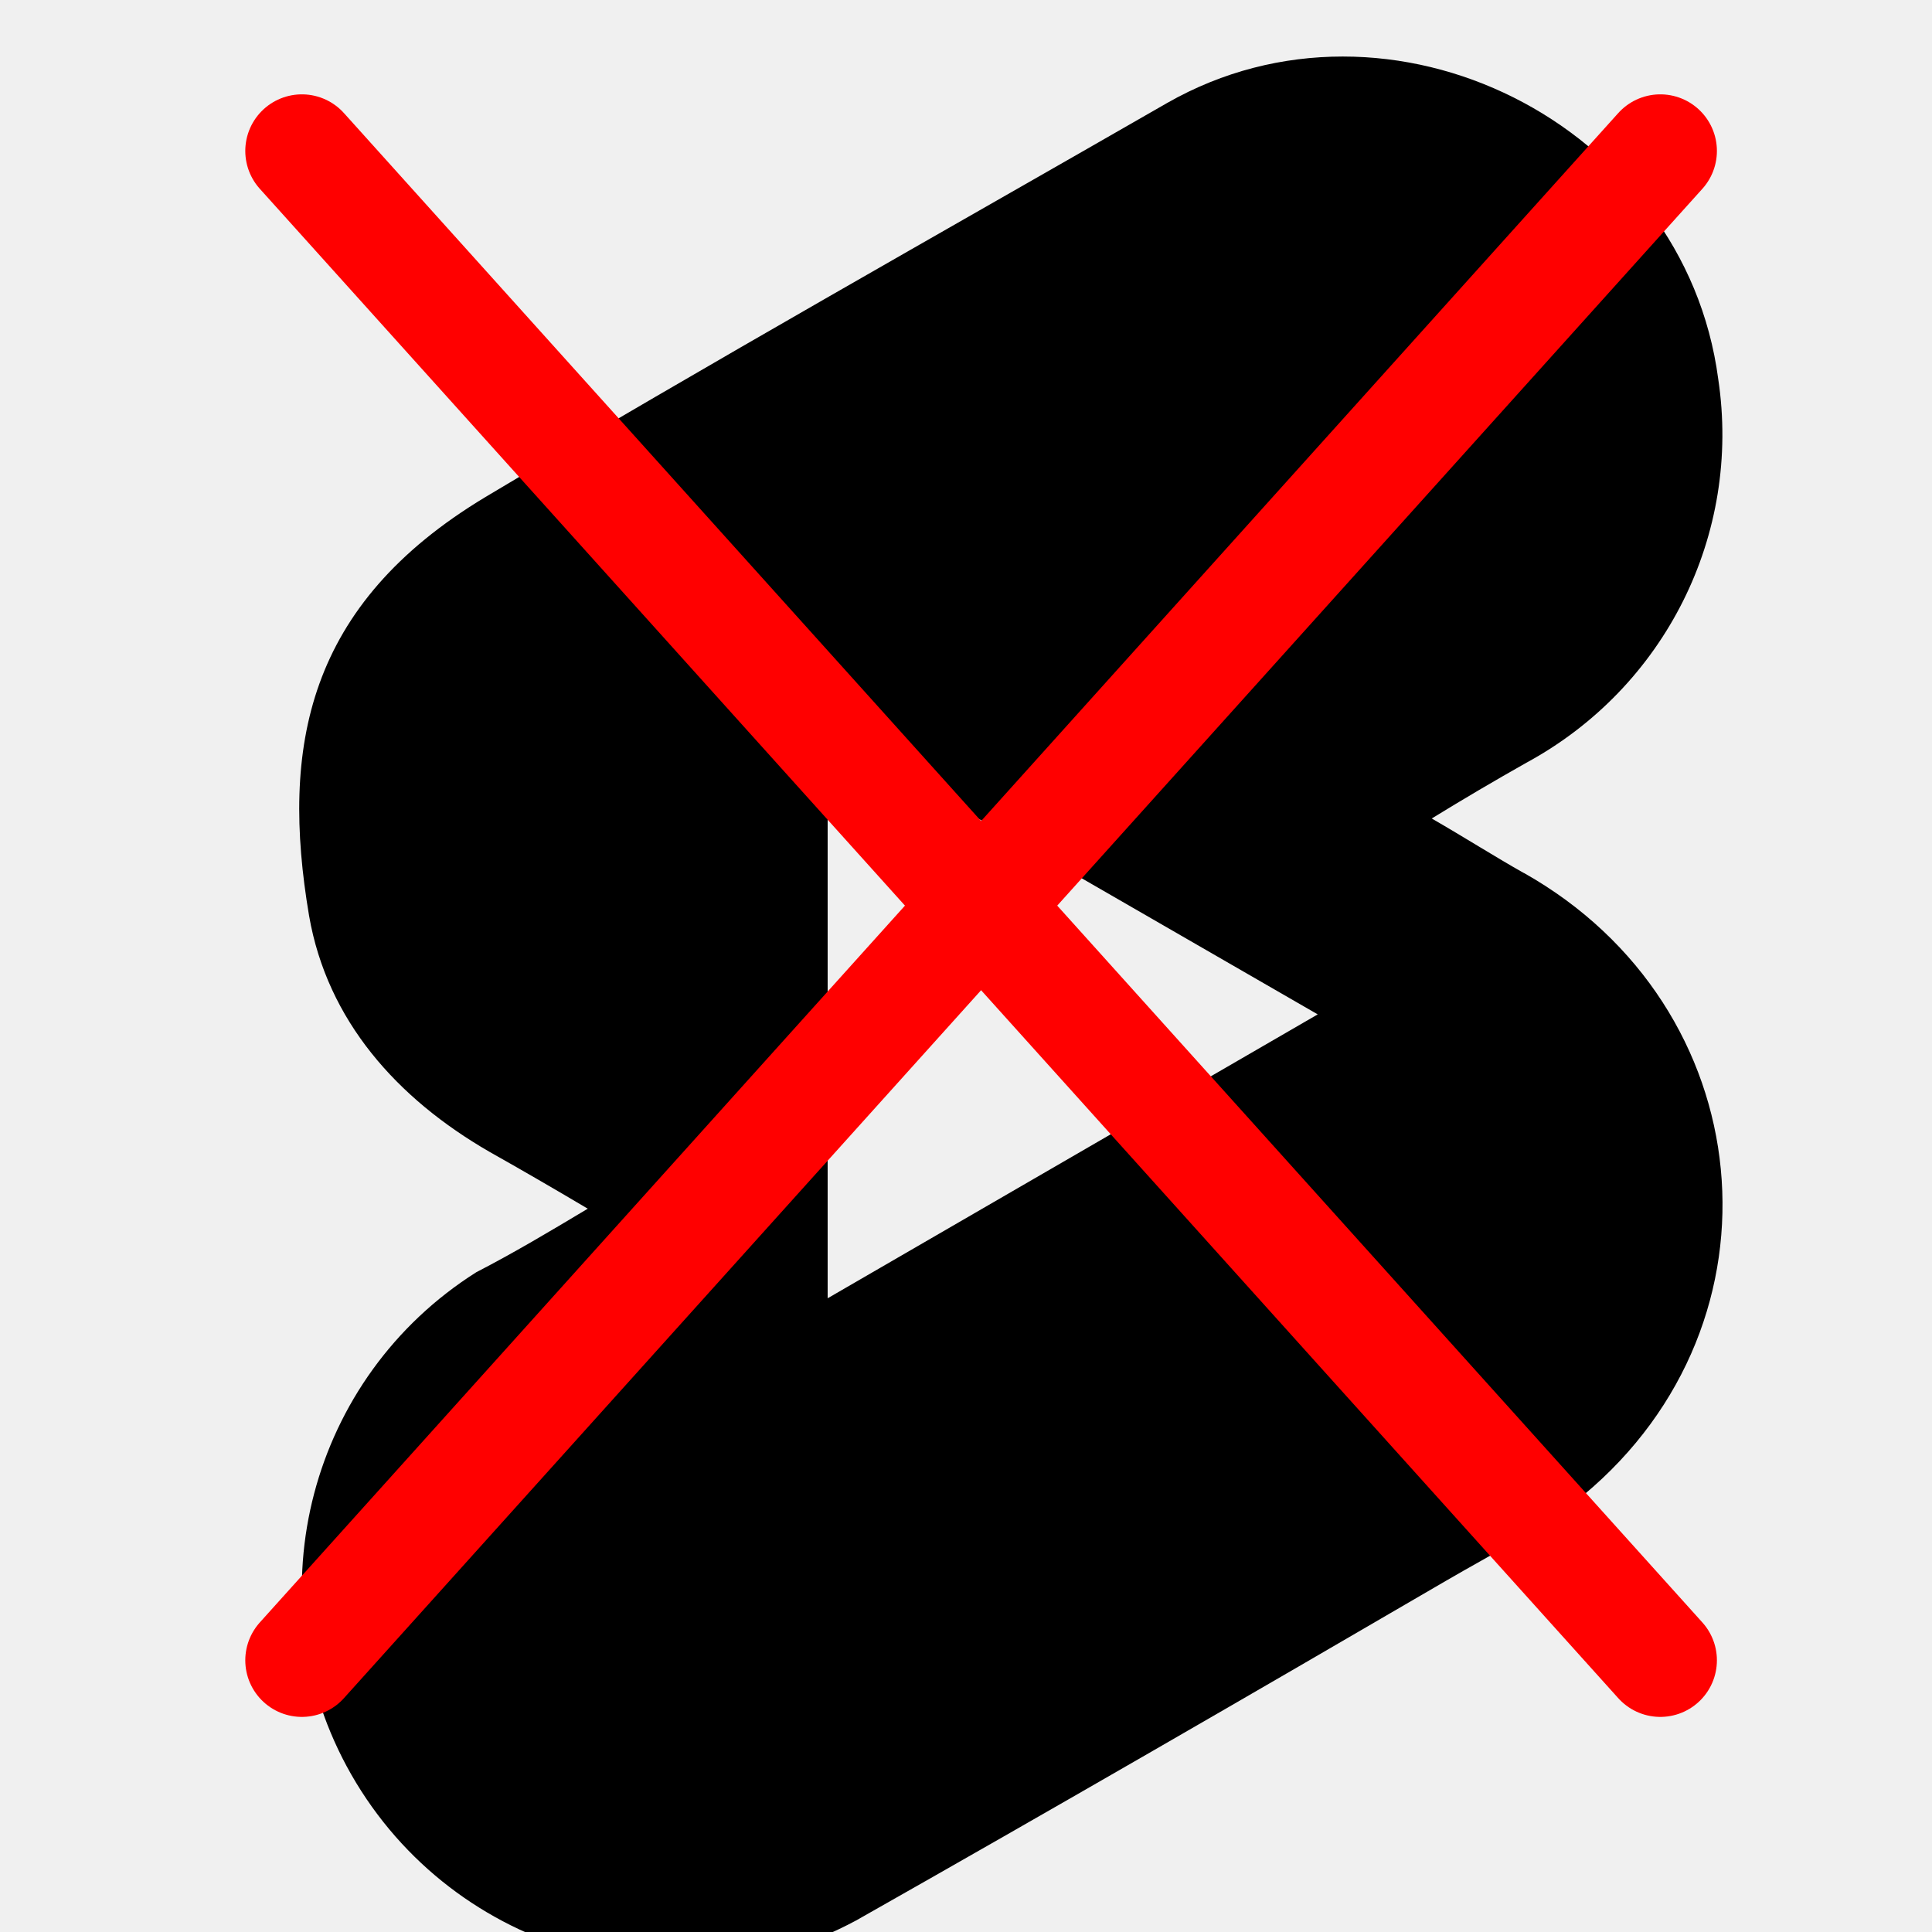
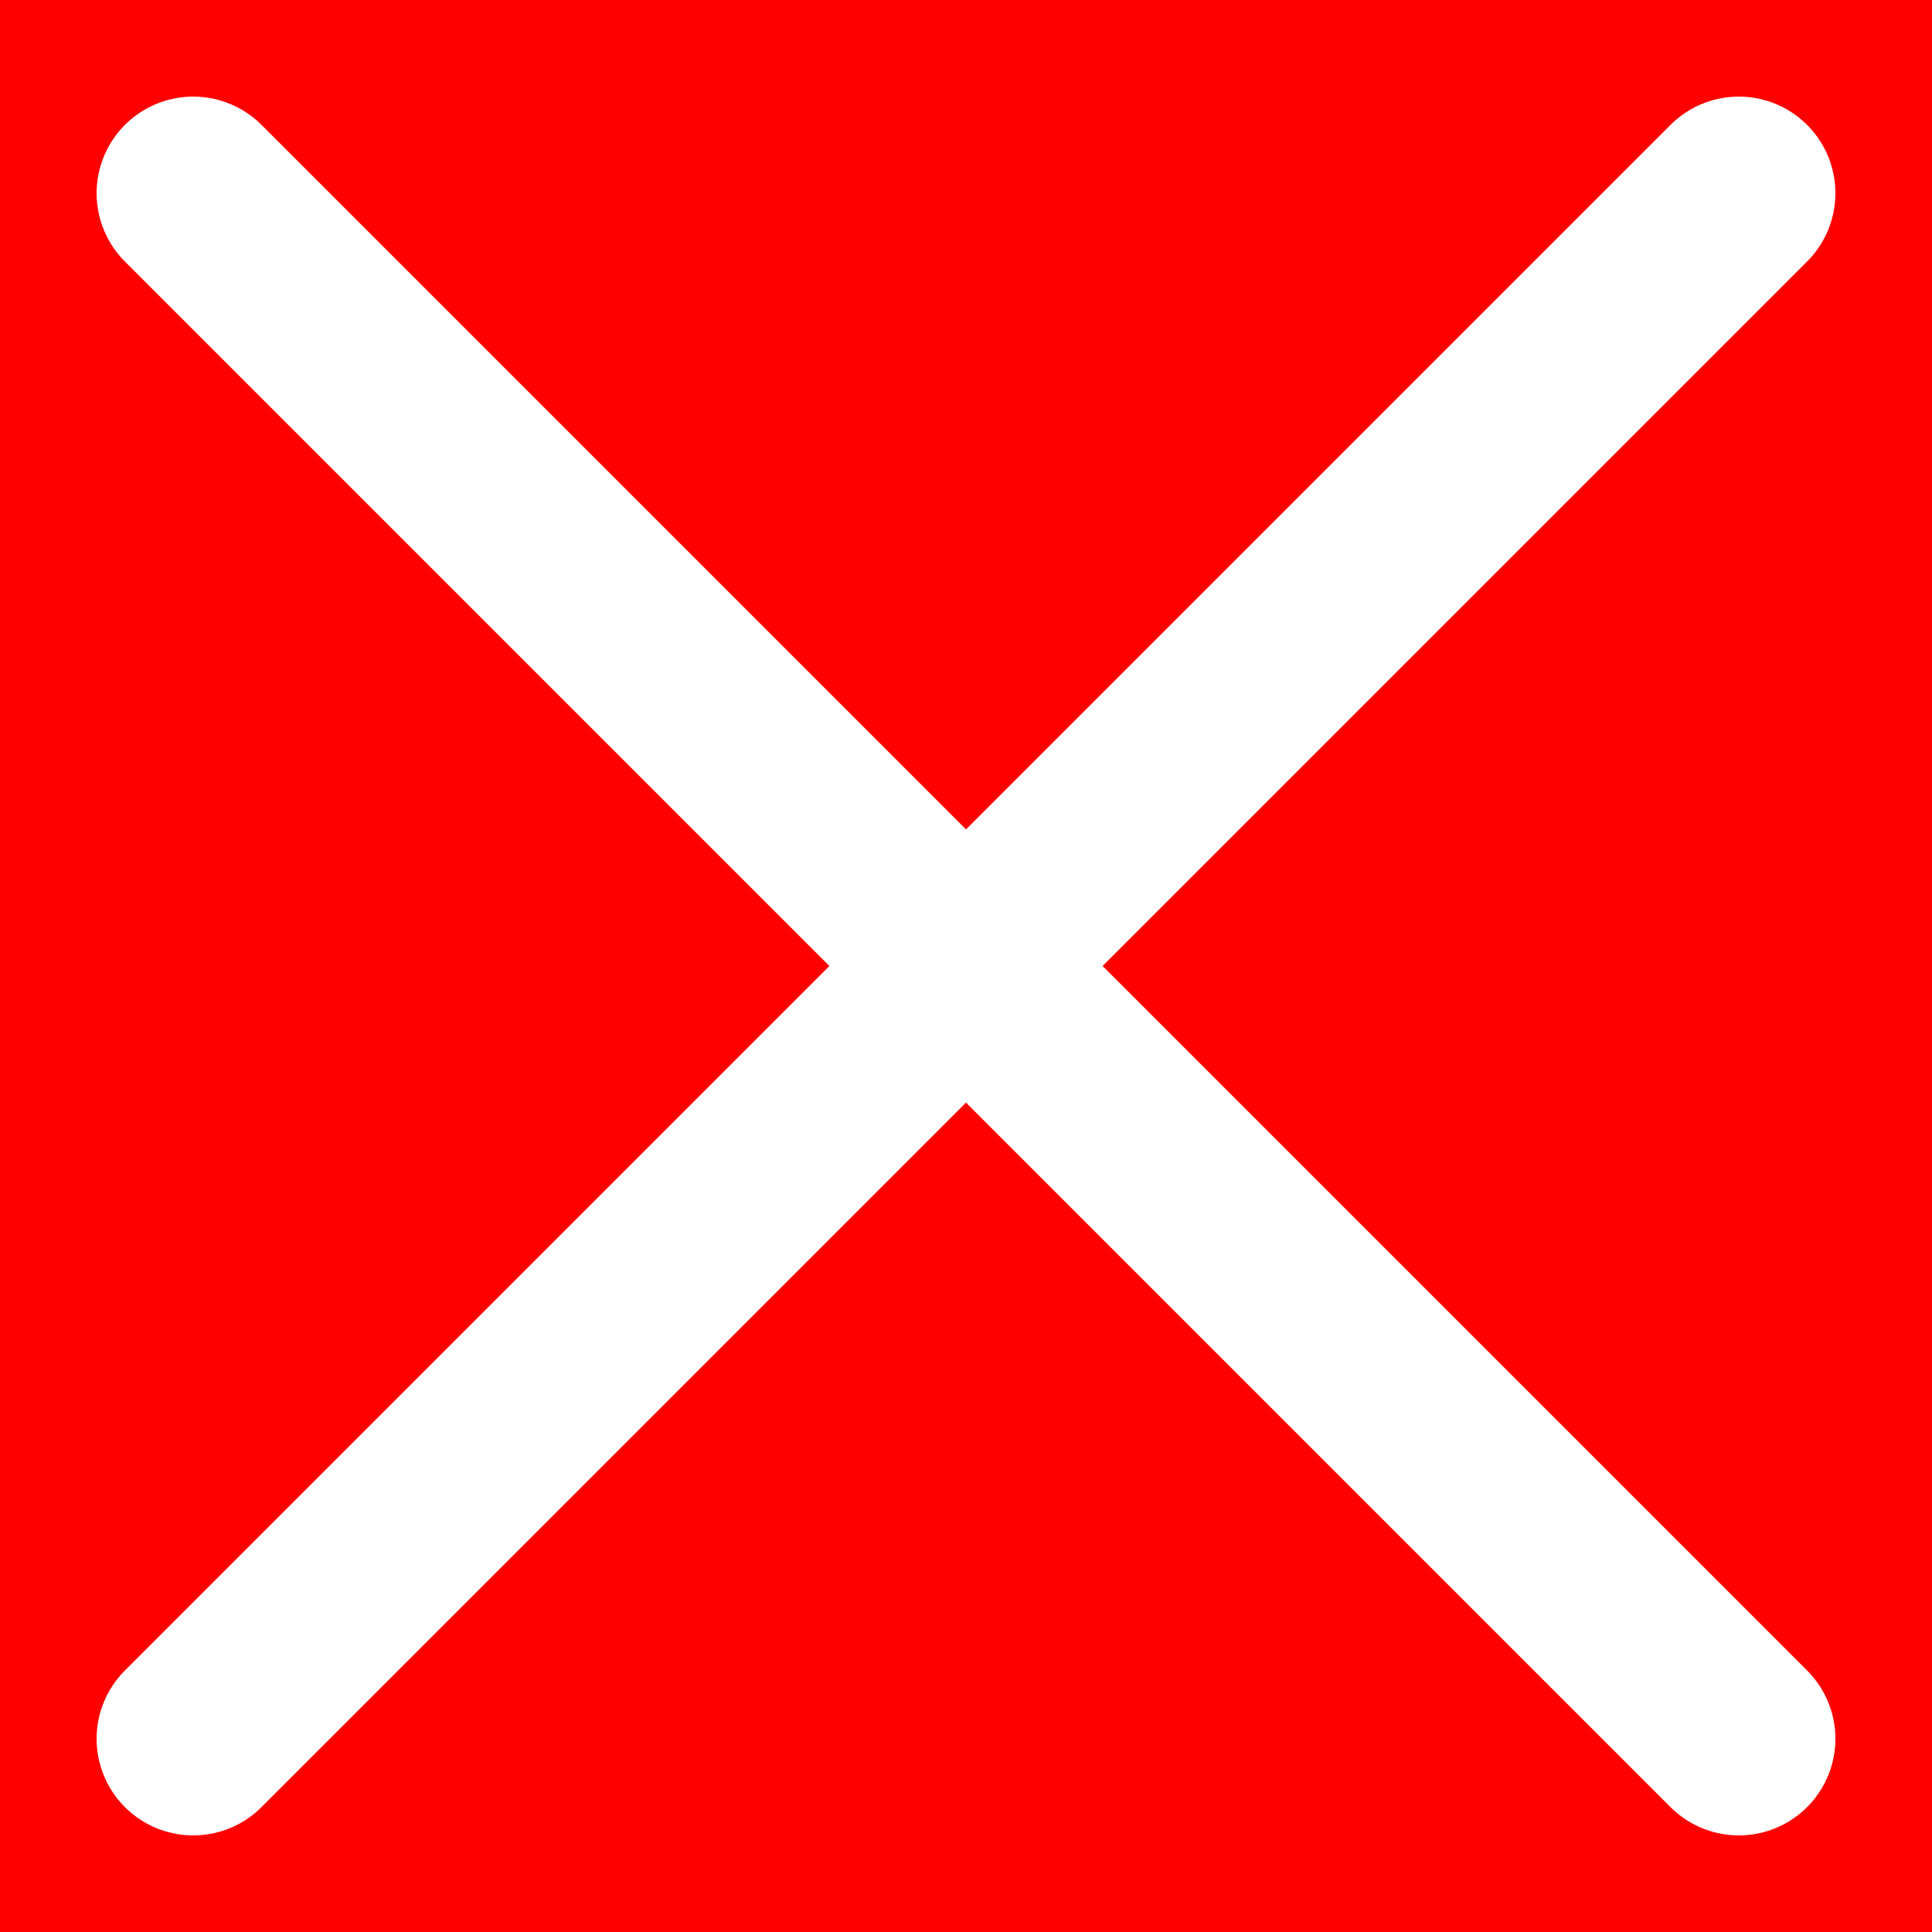
- <svg xmlns="http://www.w3.org/2000/svg" version="1.1" width="48" height="48" viewBox="0 0 48 48" xml:space="preserve">
-   <defs />
-   <g style="stroke: none; stroke-width: 0; stroke-dasharray: none; stroke-linecap: butt; stroke-linejoin: miter; stroke-miterlimit: 10; fill: none; fill-rule: nonzero; opacity: 1;" transform="translate(1.407 1.407)scale(2.81)">
-     <path d="M12.972 7.218c-0.264 -0.149 -0.516 -0.31 -0.814 -0.482a25.875 25.875 0 0 1 0.837 -0.493c1.226 -0.665 1.903 -2.017 1.696 -3.393 -0.298 -2.258 -2.9 -3.564 -4.871 -2.441C7.803 1.568 5.786 2.702 3.791 3.894c-1.582 0.951 -1.811 2.212 -1.559 3.702 0.161 0.928 0.779 1.616 1.593 2.086 0.286 0.161 0.562 0.321 0.871 0.504 -0.344 0.206 -0.653 0.39 -0.986 0.562 -1.467 0.928 -1.972 2.831 -1.146 4.367 0.871 1.616 2.888 2.235 4.505 1.364 1.742 -0.986 3.484 -1.994 5.215 -3.003 0.413 -0.241 0.848 -0.458 1.215 -0.757 1.845 -1.536 1.57 -4.321 -0.527 -5.502M6.817 10.978V5.969l4.333 2.499z" style="stroke: none; stroke-width: 1; stroke-dasharray: none; stroke-linecap: butt; stroke-linejoin: miter; stroke-miterlimit: 10; fill: rgb(0,0,0); fill-rule: nonzero; opacity: 1;" stroke-linecap="round" />
-   </g>
-   <path x1="40" y1="20" x2="220" y2="220" stroke="red" stroke-linecap="round" stroke-width="2.812" d="M7.5 3.75L41.25 41.25" />
-   <path x1="40" y1="220" x2="220" y2="20" stroke="red" stroke-linecap="round" stroke-width="2.812" d="M7.5 41.25L41.25 3.75" />
+ <svg xmlns="http://www.w3.org/2000/svg" width="48" height="48" viewBox="0 0 48 48">
+   <path width="200" height="200" fill="#FF0000" stroke-linecap="round" d="M0 0h48v48H0z" />
+   <path x1="20" y1="20" x2="180" y2="180" stroke="white" stroke-linecap="round" stroke-width="4.8" d="m4.8 4.8 38.4 38.4" />
+   <path x1="20" y1="180" x2="180" y2="20" stroke="white" stroke-linecap="round" stroke-width="4.8" d="M4.8 43.2 43.2 4.8" />
</svg>
